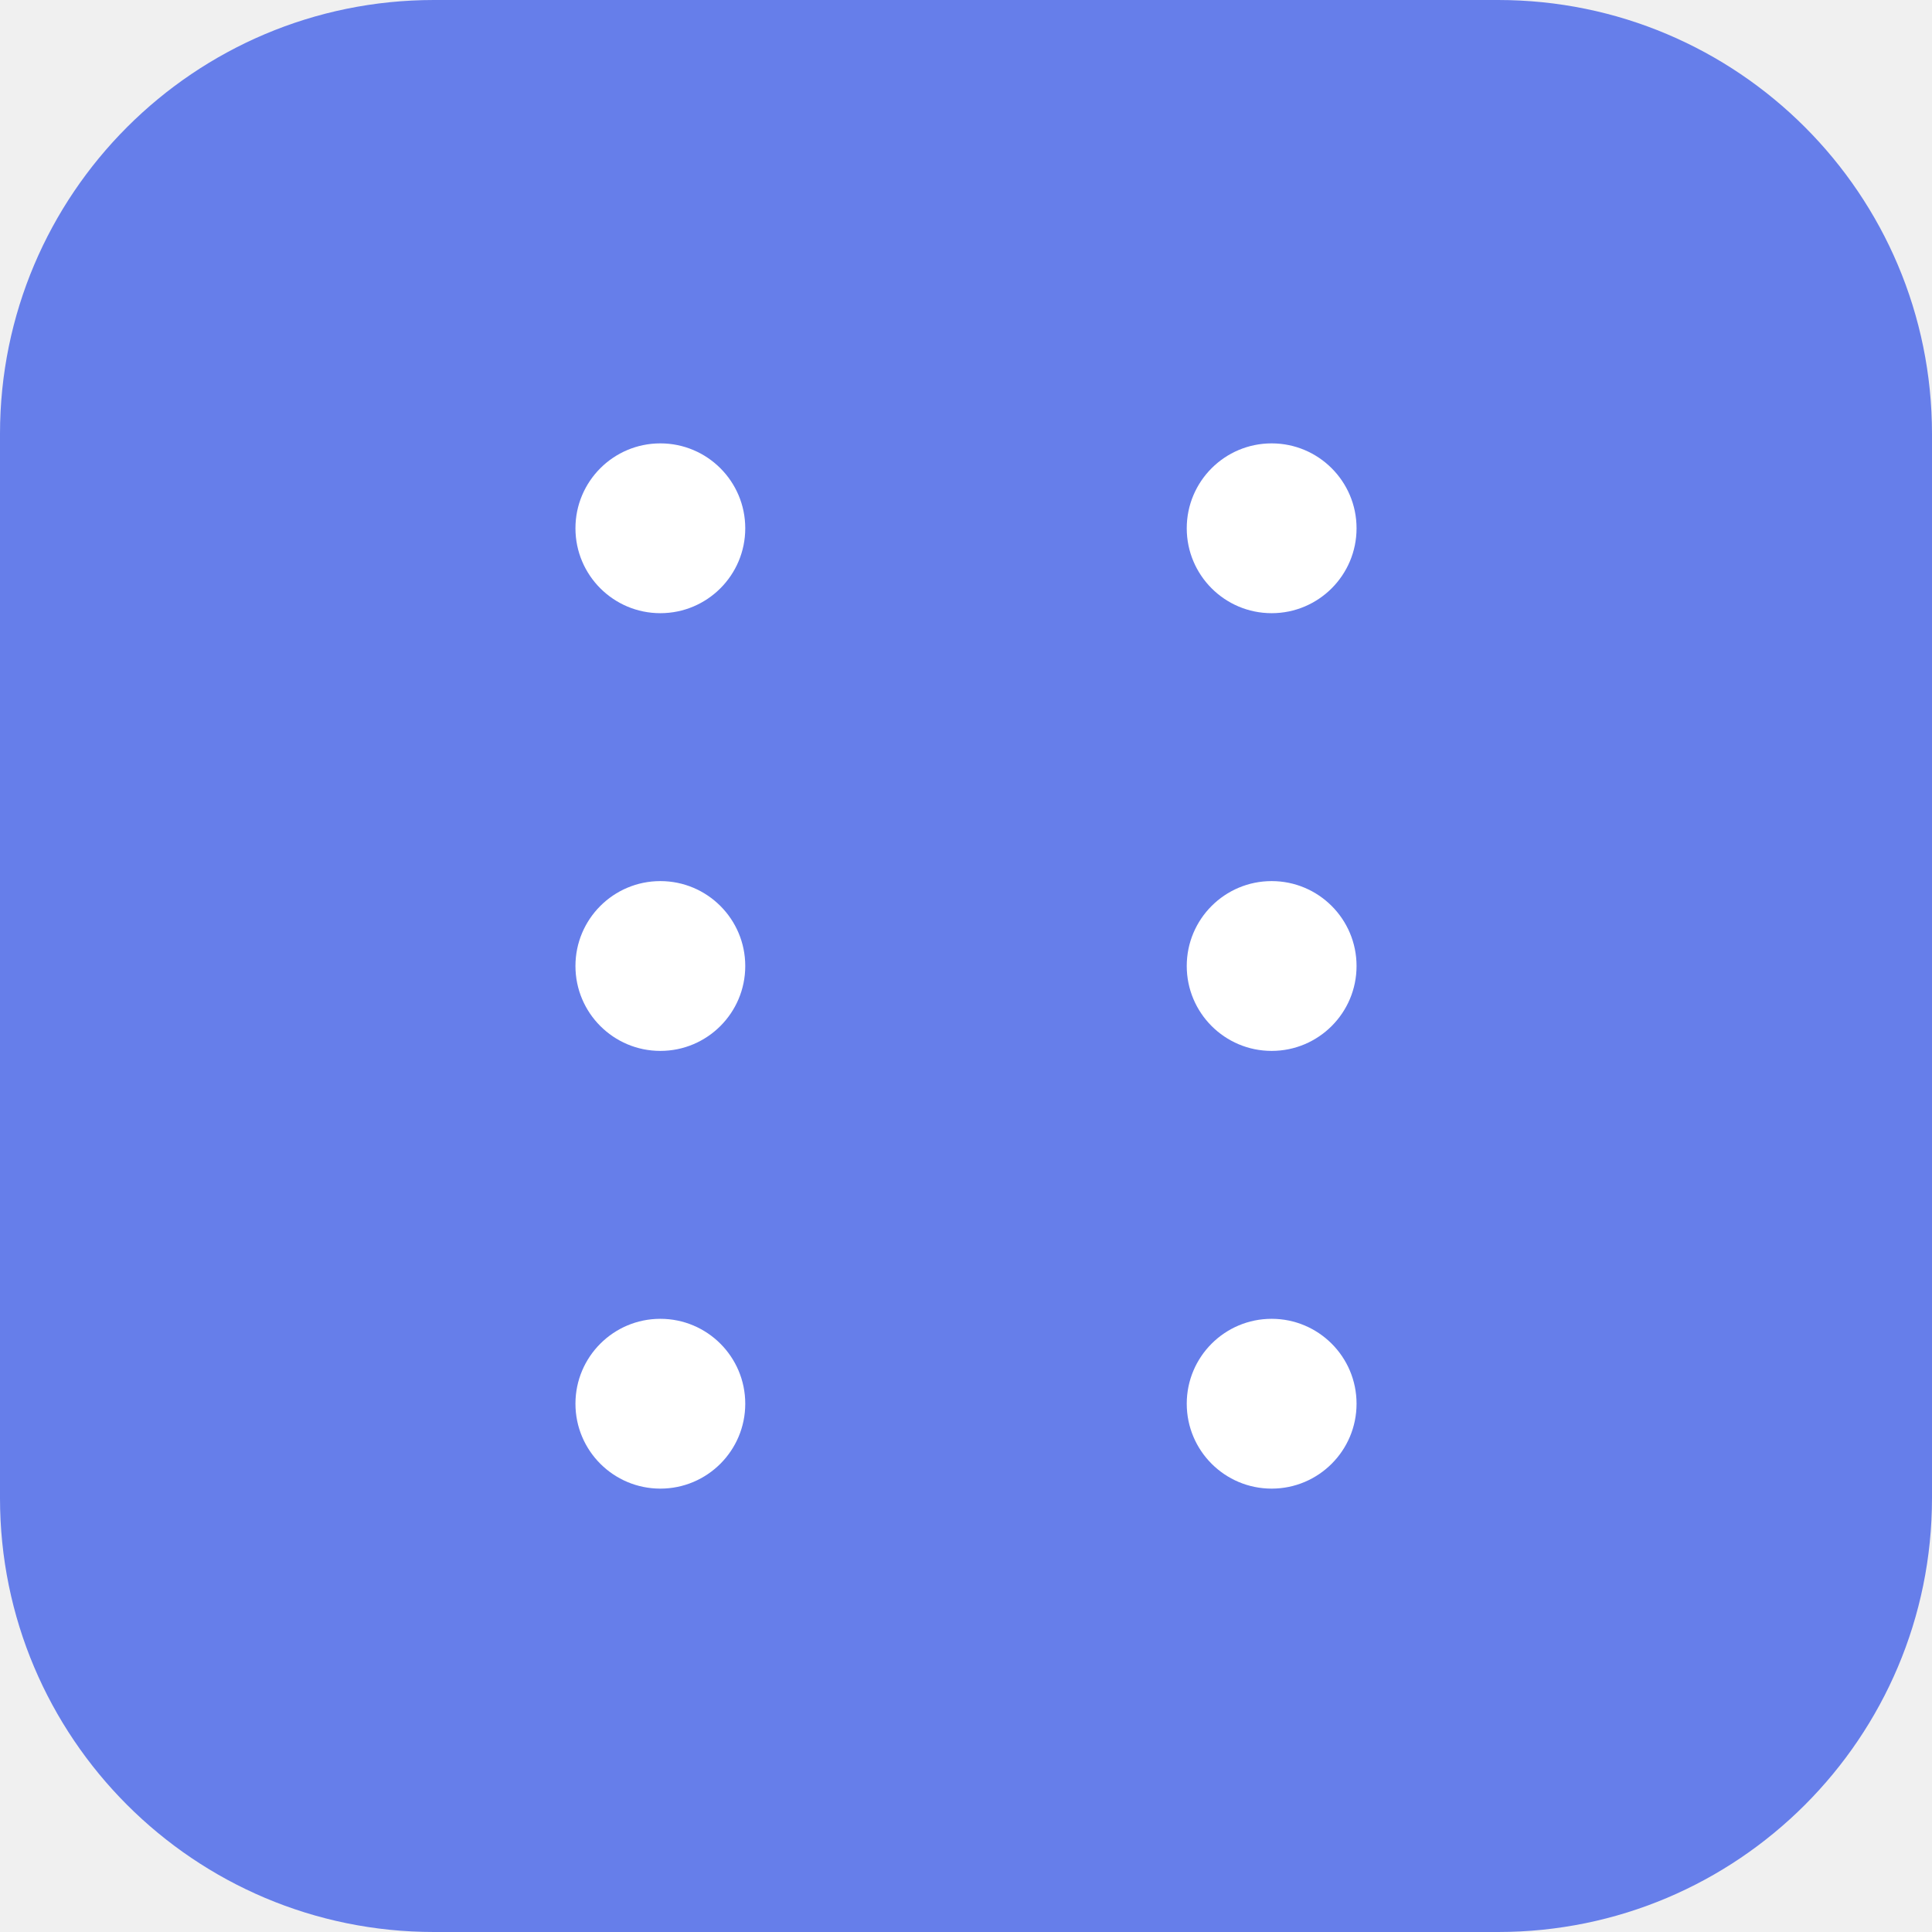
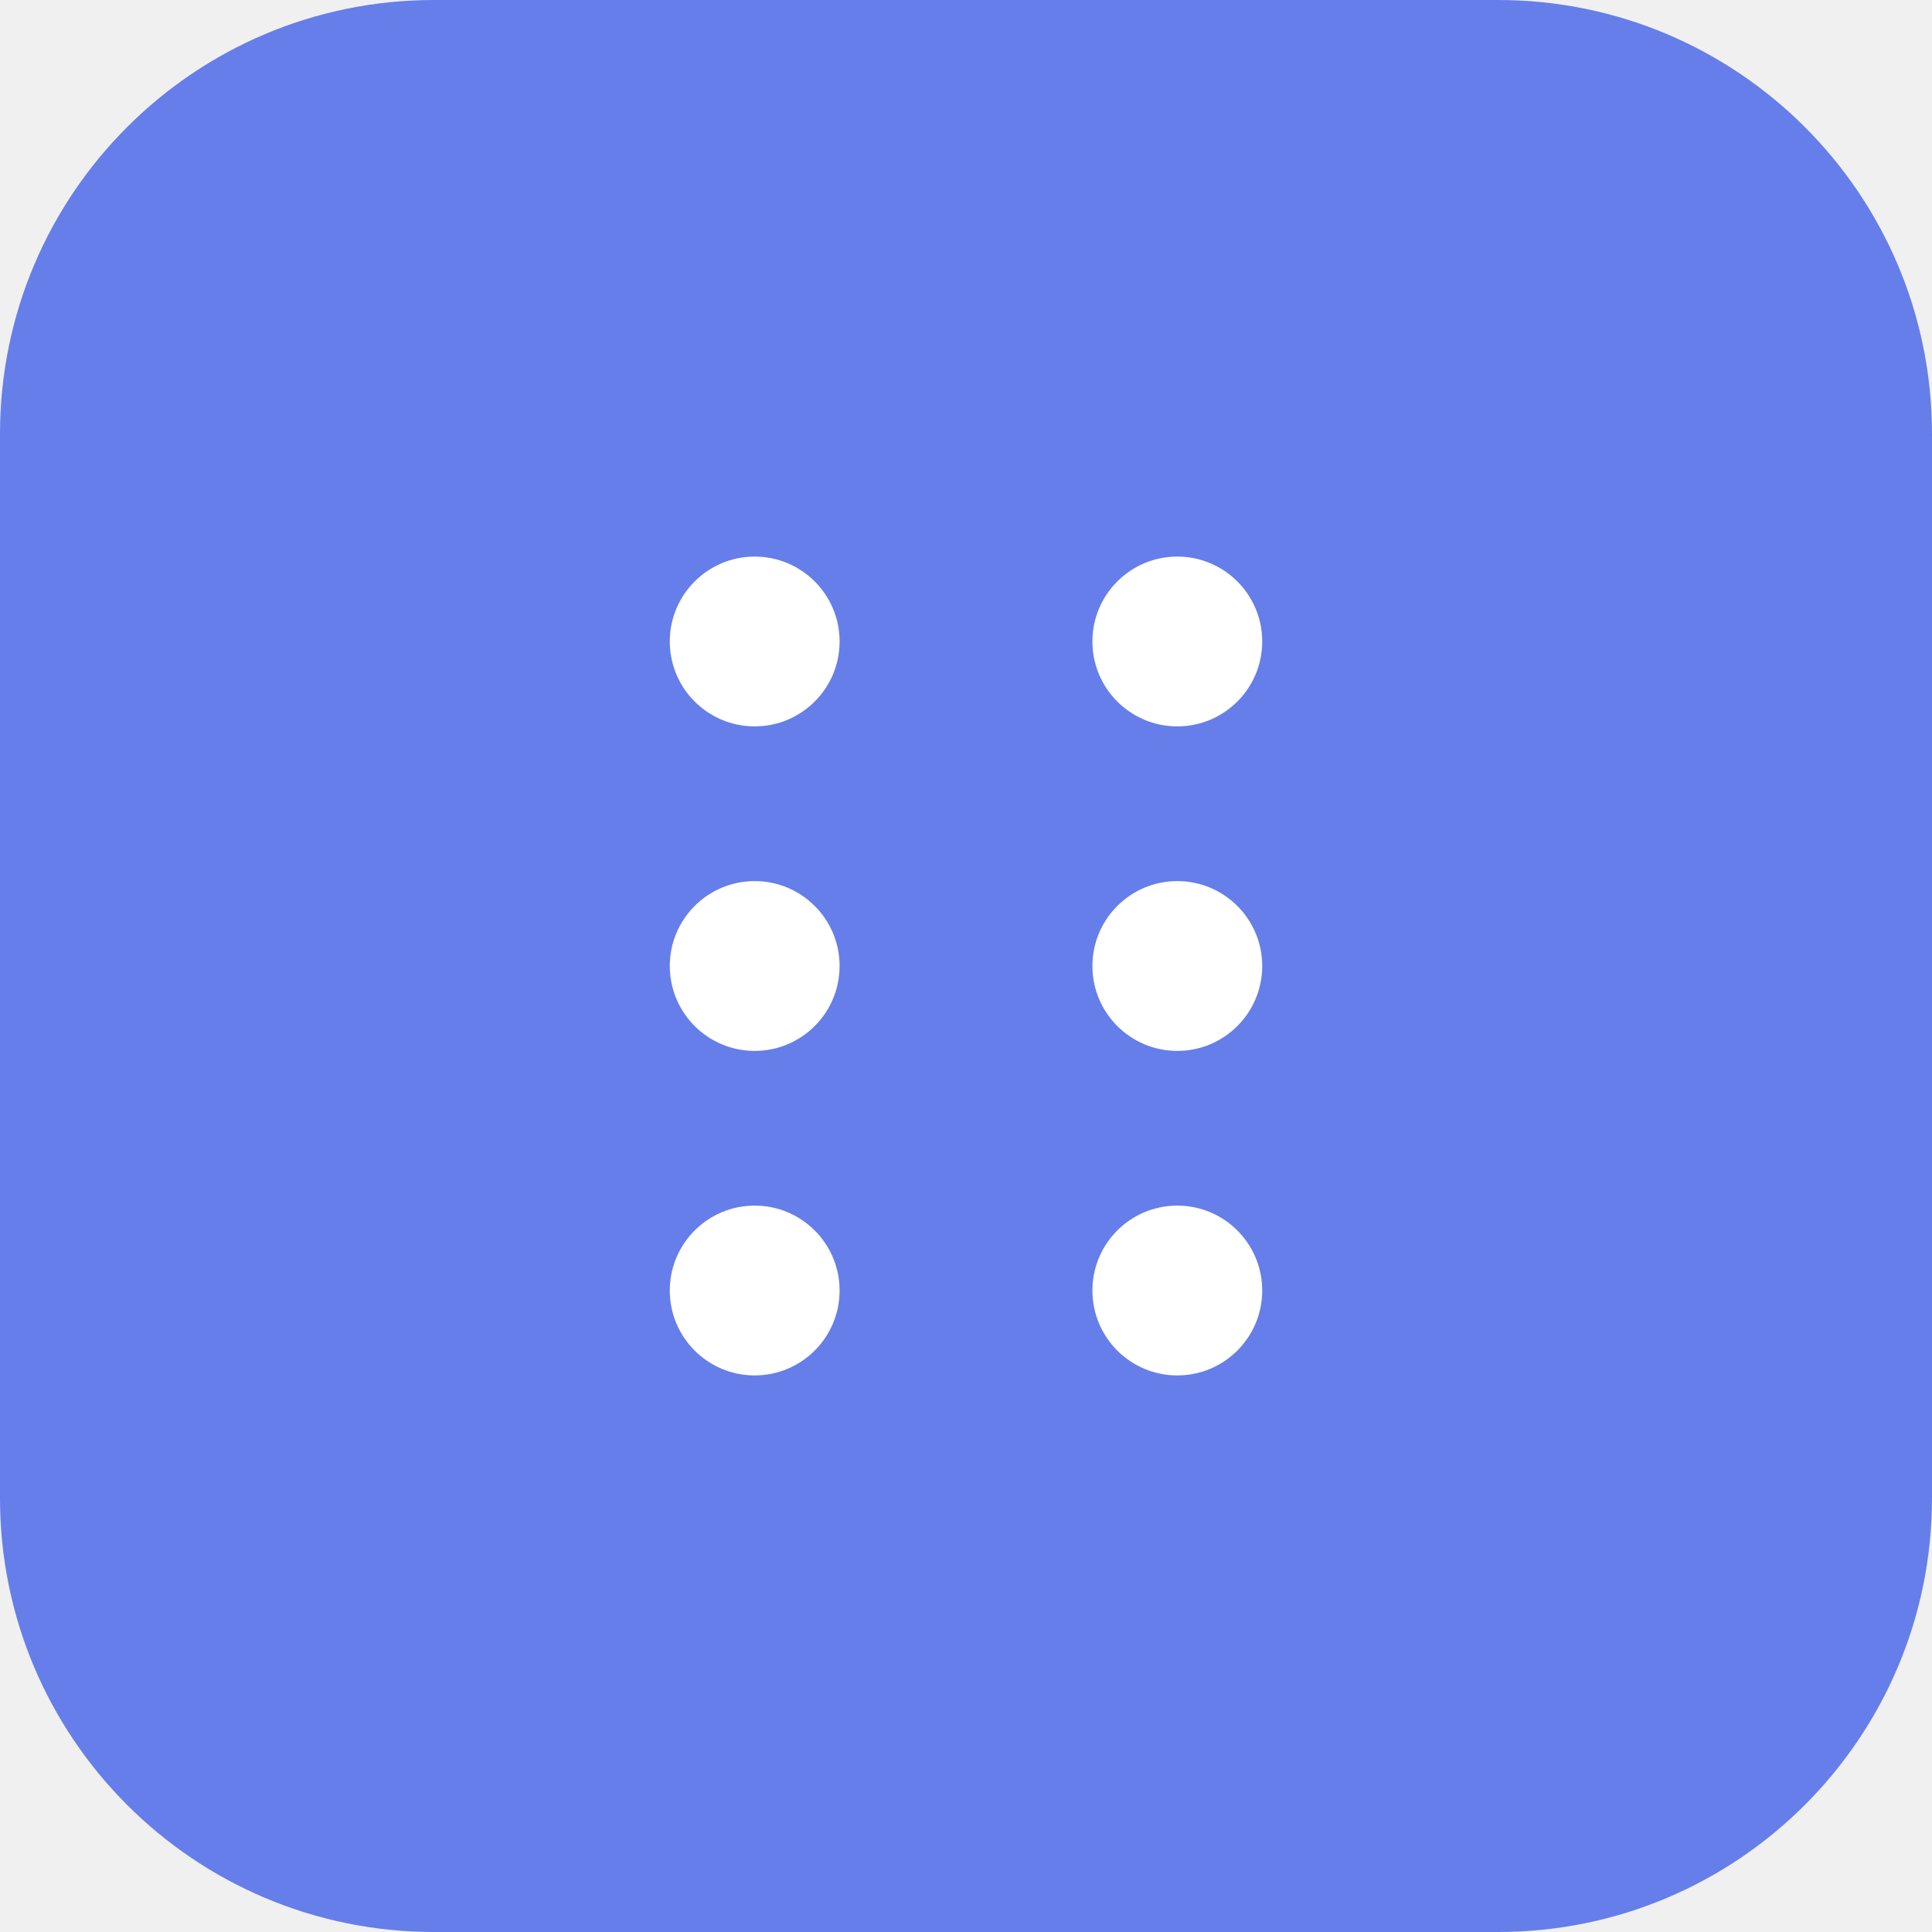
<svg xmlns="http://www.w3.org/2000/svg" width="1024" height="1024" viewBox="0 0 1024 1024" fill="none">
  <rect width="1024" height="1024" rx="230" fill="#667eea" />
-   <circle cx="350" cy="280" r="45" fill="white" />
-   <circle cx="350" cy="512" r="45" fill="white" />
-   <circle cx="350" cy="744" r="45" fill="white" />
-   <circle cx="674" cy="280" r="45" fill="white" />
-   <circle cx="674" cy="512" r="45" fill="white" />
-   <circle cx="674" cy="744" r="45" fill="white" />
+   <circle cx="400" cy="340" r="45" fill="white" />
+   <circle cx="400" cy="512" r="45" fill="white" />
+   <circle cx="400" cy="684" r="45" fill="white" />
+   <circle cx="624" cy="340" r="45" fill="white" />
+   <circle cx="624" cy="512" r="45" fill="white" />
+   <circle cx="624" cy="684" r="45" fill="white" />
</svg>
